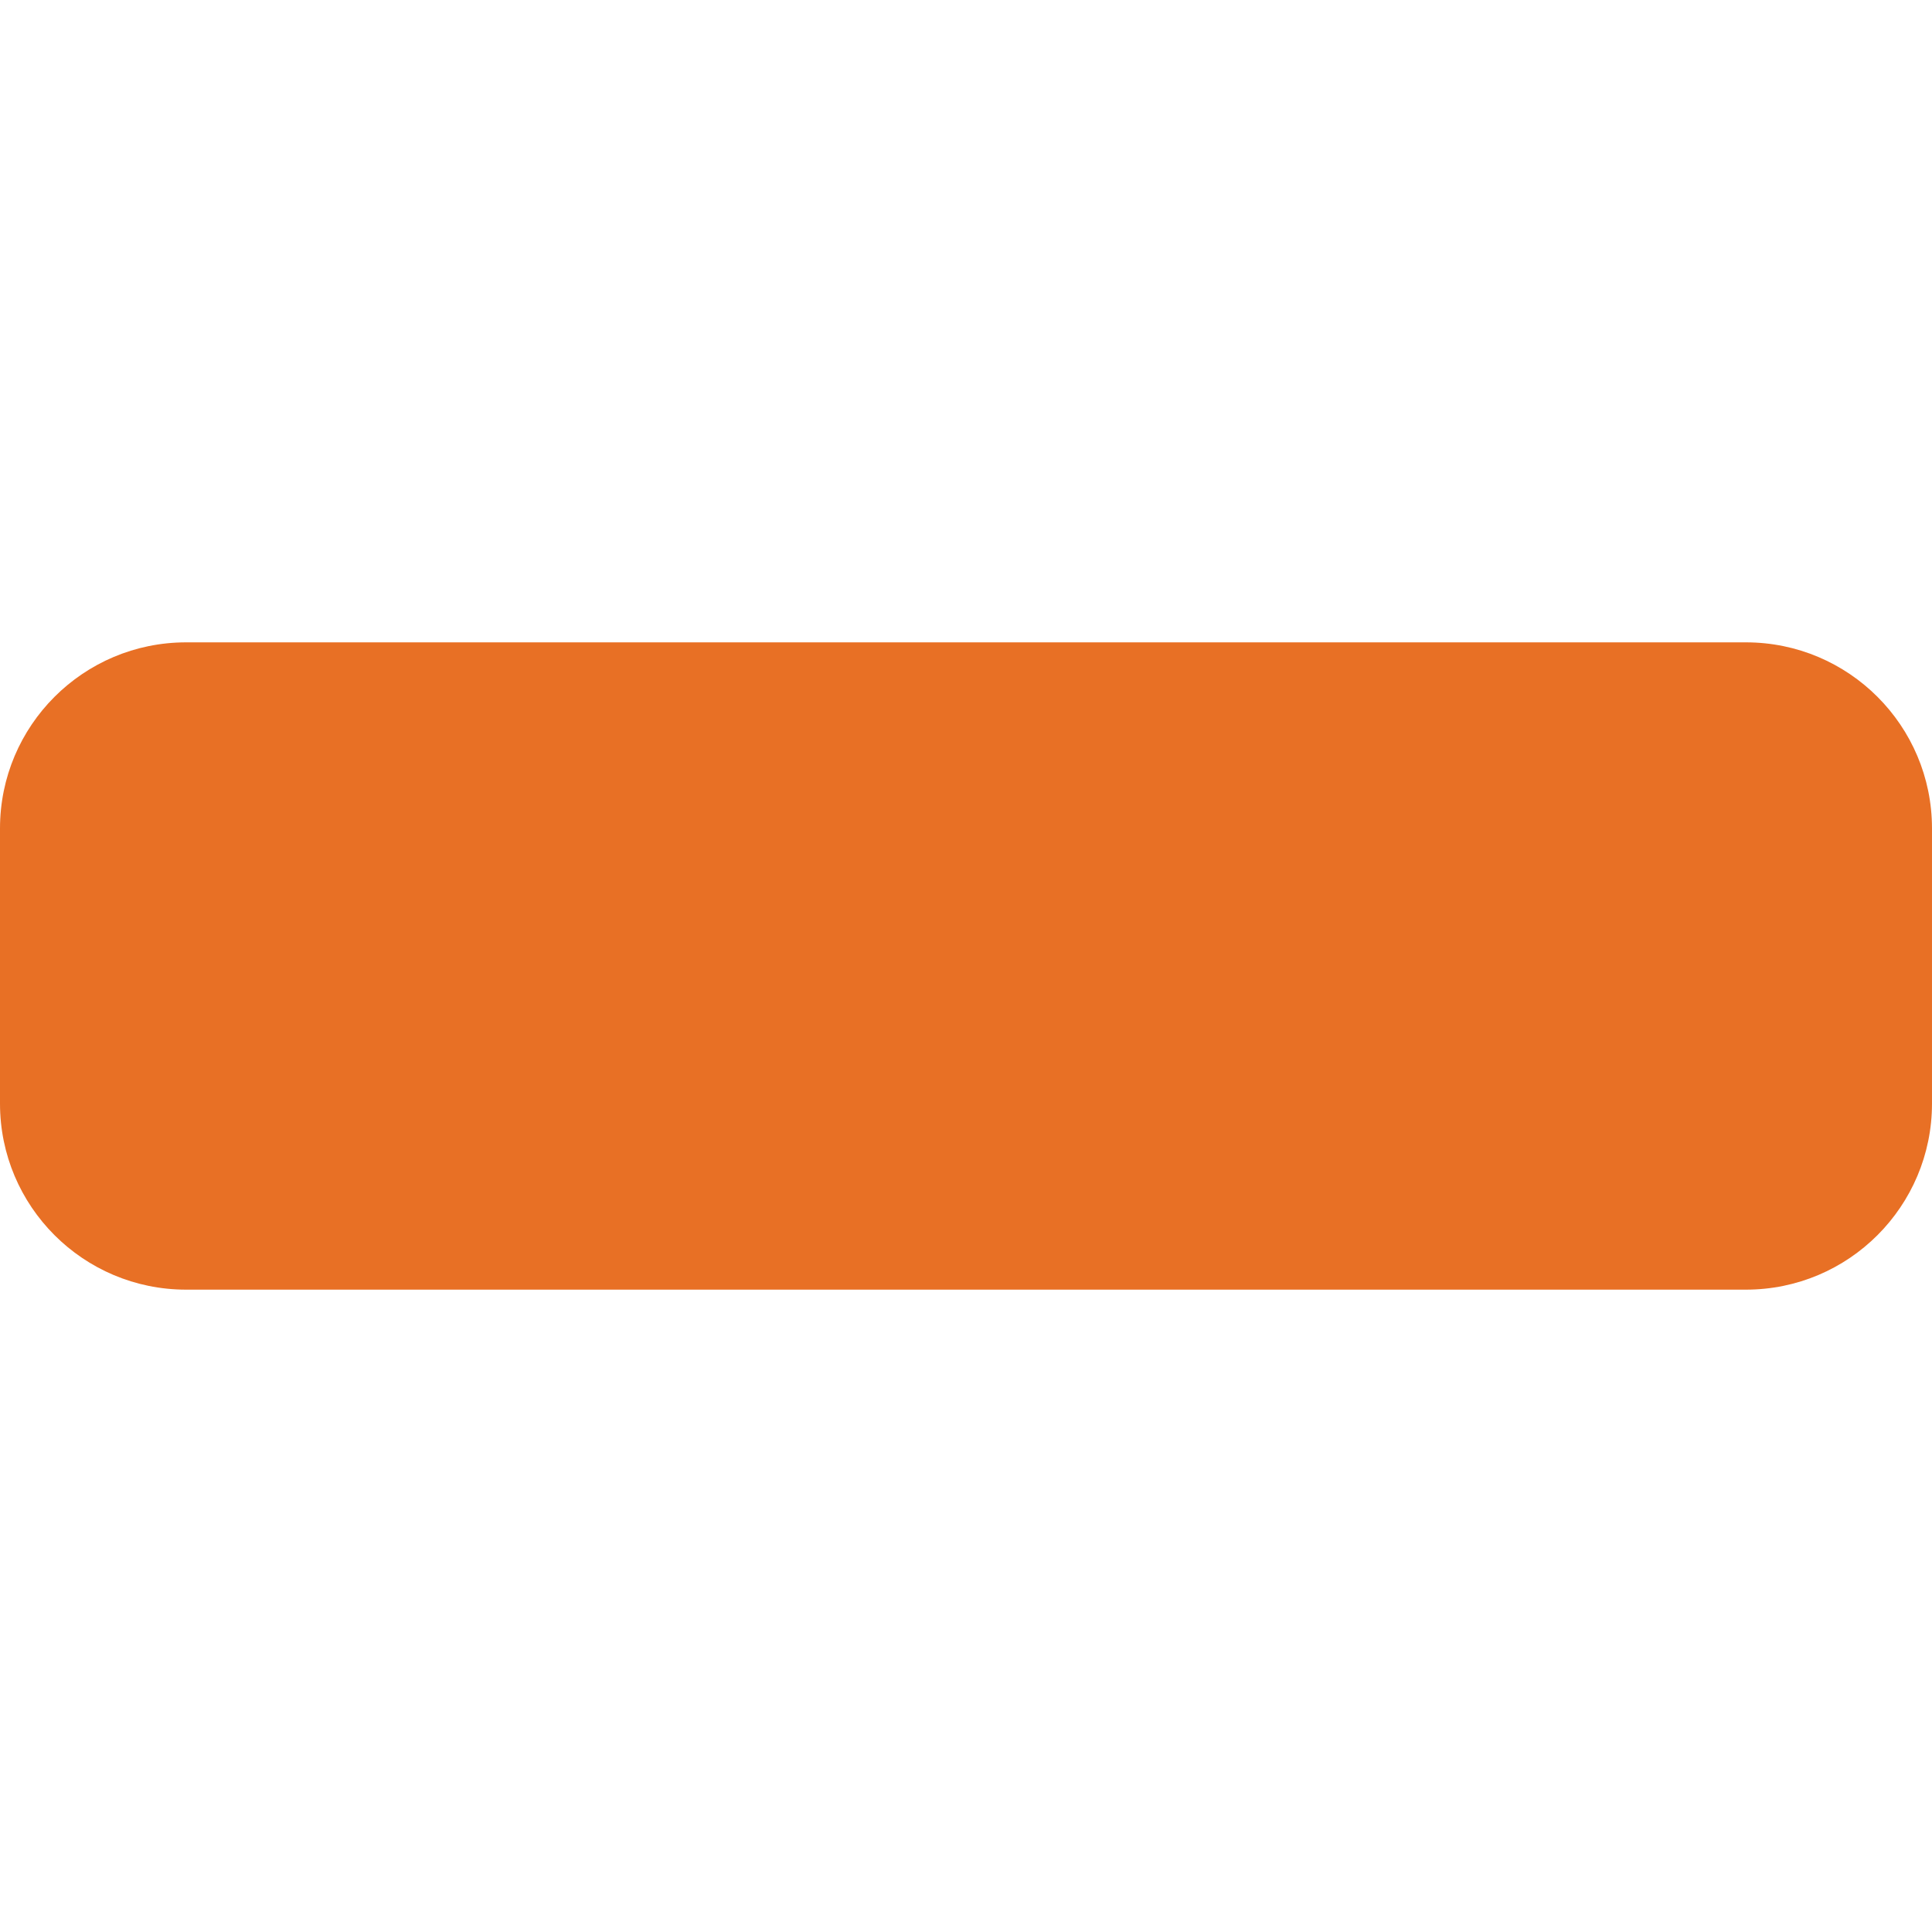
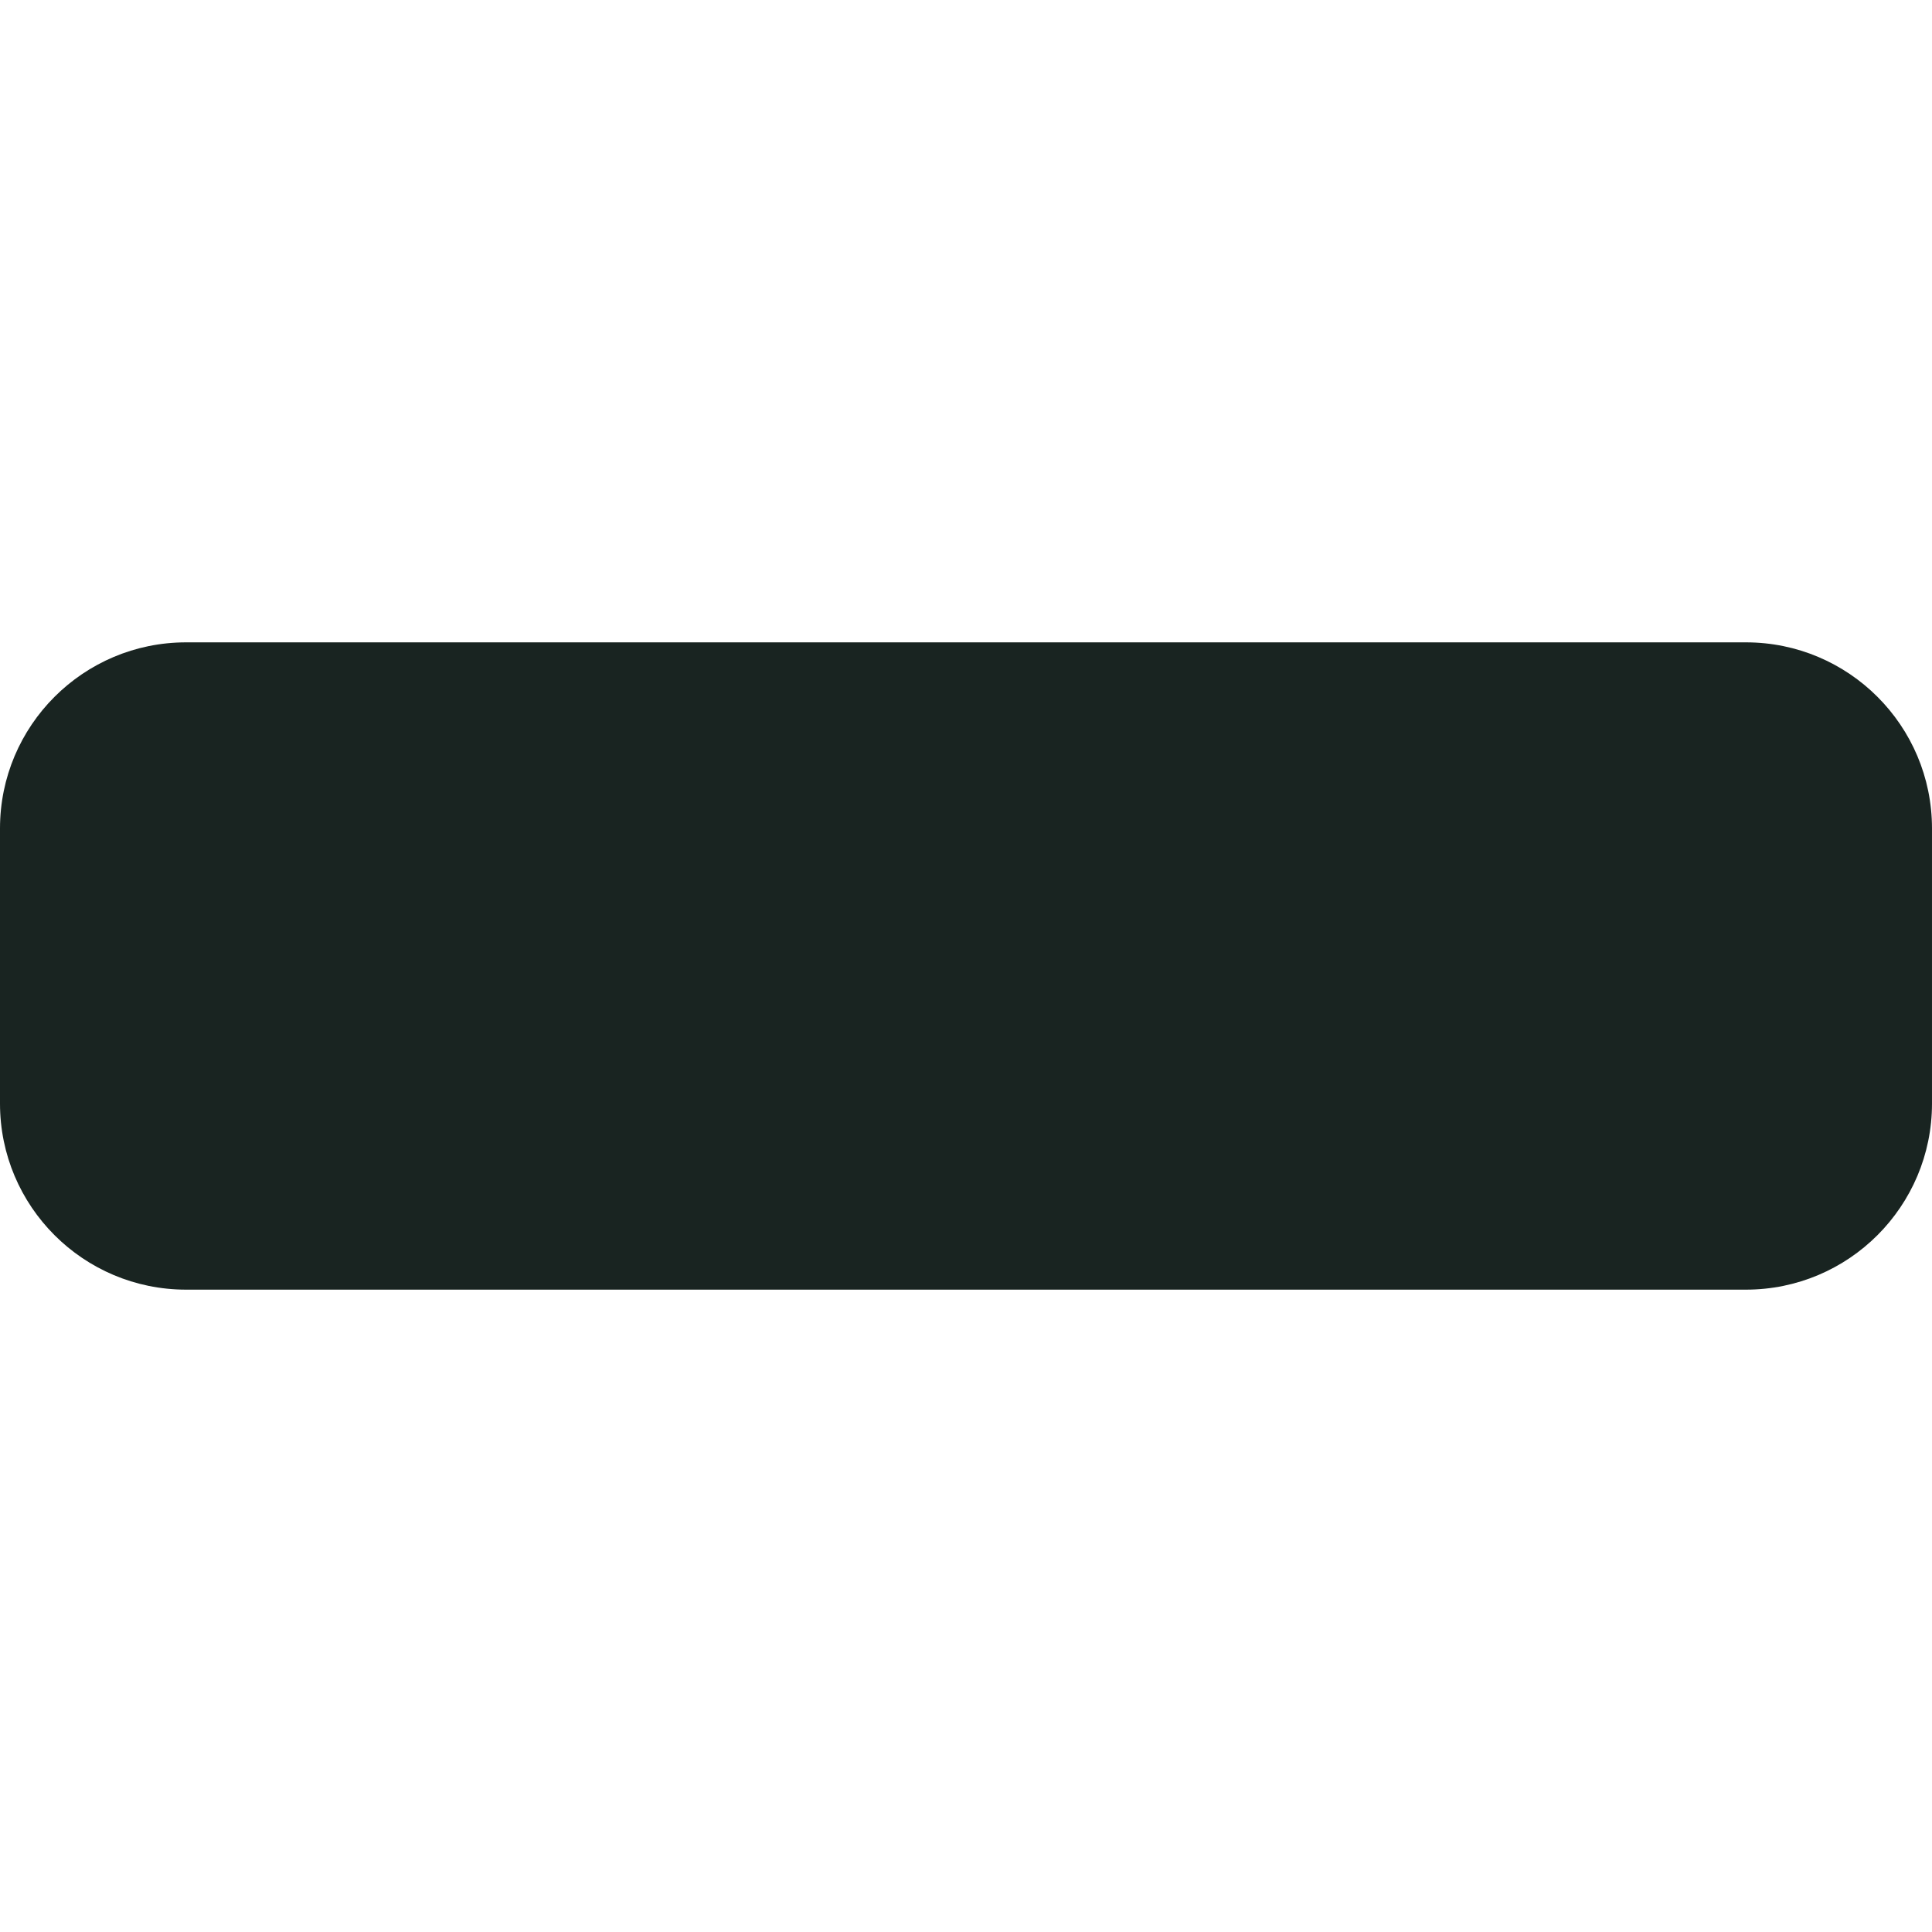
<svg xmlns="http://www.w3.org/2000/svg" version="1.1" x="0px" y="0px" viewBox="0 0 4000 4000" style="enable-background:new 0 0 4000 4000;" xml:space="preserve">
  <style type="text/css">
	.st0{display:none;}
	.st1{display:inline;fill:#E7ECED;}
- 	.st2{display:inline;fill:#e87025;}
- 	.st3{display:inline;fill:#cfc7bf;}
- 	.st4{display:inline;fill:#3e3a38;}
+ 	.st2{display:inline;fill:#192421;}
+ 	.st3{display:inline;fill:#5fa190;}
+ 	.st4{display:inline;fill:#335c50;}
	.st5{display:inline;fill:#366DB6;}
	.st6{display:inline;fill:#F6F6F6;}
	.st7{display:inline;}
- 	.st8{fill:#e87025;}
+ 	.st8{fill:#192421;}
</style>
  <g id="Main" class="st0">
    <path class="st1" d="M1772.9,2255.66l-158.15,158.14l158.15,158.14c26.96,26.97,26.96,70.55,0,97.51   c-13.46,13.45-31.11,20.2-48.76,20.2c-17.66,0-35.32-6.75-48.76-20.2l-206.9-206.9c-26.97-26.96-26.97-70.55,0-97.51l206.9-206.9   c26.9-26.97,70.62-26.97,97.52,0C1799.86,2185.11,1799.86,2228.69,1772.9,2255.66z" />
    <path class="st1" d="M2135.23,2156.84l-137.93,482.75c-8.62,30.34-36.2,50.06-66.27,50.06c-6.28,0-12.62-0.89-18.97-2.61   c-36.62-10.49-57.86-48.69-47.38-85.24l137.93-482.76c10.48-36.62,48.61-57.59,85.24-47.45   C2124.46,2082.08,2145.71,2120.28,2135.23,2156.84z" />
    <path class="st1" d="M2531.51,2462.55l-206.9,206.9c-13.44,13.45-31.1,20.2-48.75,20.2c-17.66,0-35.32-6.75-48.76-20.2   c-26.97-26.97-26.97-70.55,0-97.51l158.14-158.14l-158.14-158.14c-26.97-26.97-26.97-70.56,0-97.52c26.9-26.97,70.61-26.97,97.51,0   l206.9,206.9C2558.48,2392.01,2558.48,2435.59,2531.51,2462.55z" />
    <path class="st1" d="M3152.2,2206.89c-70.9,0-135.45-45.17-155.45-113.17c-20.9-70.97-49.1-112.62-83.86-176.42   c-34-62.41-20.76-140.14,29.52-190.41l111.93-111.93l-255.59-255.58l-111.93,111.93c-50.27,50.27-128,63.51-190.41,29.51   c-63.8-34.76-105.45-62.97-176.41-83.86c-67.93-19.93-113.11-84.48-113.11-155.38v-158.14H1793.1v158.14   c0,70.9-45.17,135.44-113.17,155.44c-70.97,20.9-112.62,49.11-176.42,83.86c-62.41,34-140.14,20.76-190.41-29.51l-111.93-111.93   l-255.59,255.58l111.93,111.93c50.28,50.28,63.52,128,29.52,190.42c-34.76,63.79-62.97,105.44-83.86,176.41   c-19.93,67.93-84.48,113.1-155.38,113.1H689.65v413.8H847.8c70.89,0,135.44,45.17,155.44,113.17   c20.9,70.97,49.1,112.62,83.86,176.41c34,62.42,20.76,140.14-29.52,190.42l-111.93,111.93l255.59,255.58l111.93-111.93   c50.27-50.27,128-63.51,190.41-29.51c63.8,34.76,105.45,62.97,176.42,83.86c67.93,19.93,113.1,84.48,113.1,155.38v158.14h413.79   v-158.14c0-70.9,45.18-135.45,113.18-155.45c70.96-20.89,112.61-49.1,176.41-83.86c62.41-34,140.14-20.75,190.41,29.52   l111.93,111.93l255.59-255.59l-111.93-111.92c-50.27-50.28-63.52-128-29.52-190.42c34.76-63.8,62.97-105.44,83.86-176.41   c19.93-67.93,84.49-113.1,155.38-113.1h158.14v-413.8H3152.2z M2000,3172.41c-418.98,0-758.62-339.64-758.62-758.61   c0-418.98,339.64-758.62,758.62-758.62c418.97,0,758.61,339.64,758.61,758.62C2758.61,2832.77,2418.97,3172.41,2000,3172.41z" />
    <path class="st2" d="M3999.99,653.61v173.98H0v2931.02C0,3891.93,108.07,4000,241.38,4000h3517.23   c133.31,0,241.38-108.07,241.39-241.39V655.17C4000,654.65,4000,654.13,3999.99,653.61z M3310.34,2620.69H3152.2   c-70.89,0-135.45,45.17-155.38,113.1c-20.89,70.97-49.1,112.61-83.86,176.41c-34,62.42-20.75,140.14,29.52,190.42l111.93,111.92   l-255.59,255.59l-111.93-111.93c-50.27-50.27-128-63.52-190.41-29.52c-63.8,34.76-105.45,62.97-176.41,83.86   c-68,20-113.18,84.55-113.18,155.45v158.14H1793.1v-158.14c0-70.9-45.17-135.45-113.1-155.38   c-70.97-20.89-112.62-49.1-176.42-83.86c-62.41-34-140.14-20.76-190.41,29.51l-111.93,111.93l-255.59-255.58l111.93-111.93   c50.28-50.28,63.52-128,29.52-190.42c-34.76-63.79-62.96-105.44-83.86-176.41c-20-68-84.55-113.17-155.44-113.17H689.65v-413.8   h158.14c70.9,0,135.45-45.17,155.38-113.1c20.89-70.97,49.1-112.62,83.86-176.41c34-62.42,20.76-140.14-29.52-190.42   l-111.93-111.93l255.59-255.58l111.93,111.93c50.27,50.27,128,63.51,190.41,29.51c63.8-34.75,105.45-62.96,176.42-83.86   c68-20,113.17-84.54,113.17-155.44v-158.14h413.79v158.14c0,70.9,45.18,135.45,113.11,155.38c70.96,20.89,112.61,49.1,176.41,83.86   c62.41,34,140.14,20.76,190.41-29.51l111.93-111.93l255.59,255.58l-111.93,111.93c-50.28,50.27-63.52,128-29.52,190.41   c34.76,63.8,62.96,105.45,83.86,176.42c20,68,84.55,113.17,155.45,113.17h158.14V2620.69z" />
    <path class="st3" d="M3758.62,0H241.38C108.07,0,0,108.07,0,241.39v586.2h3999.99v-586.2C3999.99,108.07,3891.92,0,3758.62,0z    M551.72,551.72H275.86V275.86h275.86V551.72z M1103.44,551.72H827.58V275.86h275.86V551.72z M1655.17,551.72h-275.86V275.86   h275.86V551.72z" />
    <rect x="275.86" y="275.86" class="st4" width="275.86" height="275.86" />
    <rect x="827.58" y="275.86" class="st4" width="275.86" height="275.86" />
    <rect x="1379.31" y="275.86" class="st4" width="275.86" height="275.86" />
    <path class="st5" d="M1772.9,2255.66l-158.15,158.14l158.15,158.14c26.96,26.97,26.96,70.55,0,97.51   c-13.46,13.45-31.11,20.2-48.76,20.2c-17.66,0-35.32-6.75-48.76-20.2l-206.9-206.9c-26.97-26.96-26.97-70.55,0-97.51l206.9-206.9   c26.9-26.97,70.62-26.97,97.52,0C1799.86,2185.11,1799.86,2228.69,1772.9,2255.66z" />
    <path class="st5" d="M2135.23,2156.84l-137.93,482.75c-8.62,30.34-36.2,50.06-66.27,50.06c-6.28,0-12.62-0.89-18.97-2.61   c-36.62-10.49-57.86-48.69-47.38-85.24l137.93-482.76c10.48-36.62,48.61-57.59,85.24-47.45   C2124.46,2082.08,2145.71,2120.28,2135.23,2156.84z" />
    <path class="st5" d="M2531.51,2365.04c26.97,26.97,26.97,70.55,0,97.51l-206.9,206.9c-13.44,13.45-31.1,20.2-48.75,20.2   c-17.66,0-35.32-6.75-48.76-20.2c-26.97-26.97-26.97-70.55,0-97.51l158.14-158.14l-158.14-158.14c-26.97-26.97-26.97-70.56,0-97.52   c26.9-26.97,70.61-26.97,97.51,0L2531.51,2365.04z" />
    <path class="st6" d="M3152.2,2206.89c-70.9,0-135.45-45.17-155.45-113.17c-20.9-70.97-49.1-112.62-83.86-176.42   c-34-62.41-20.76-140.14,29.52-190.41l111.93-111.93l-255.59-255.58l-111.93,111.93c-50.27,50.27-128,63.51-190.41,29.51   c-63.8-34.76-105.45-62.97-176.41-83.86c-67.93-19.93-113.11-84.48-113.11-155.38v-158.14H1793.1v158.14   c0,70.9-45.17,135.44-113.17,155.44c-70.97,20.9-112.62,49.11-176.42,83.86c-62.41,34-140.14,20.76-190.41-29.51l-111.93-111.93   l-255.59,255.58l111.93,111.93c50.28,50.28,63.52,128,29.52,190.42c-34.76,63.79-62.97,105.44-83.86,176.41   c-19.93,67.93-84.48,113.1-155.38,113.1H689.65v413.8H847.8c70.89,0,135.44,45.17,155.44,113.17   c20.9,70.97,49.1,112.62,83.86,176.41c34,62.42,20.76,140.14-29.52,190.42l-111.93,111.93l255.59,255.58l111.93-111.93   c50.27-50.27,128-63.51,190.41-29.51c63.8,34.76,105.45,62.97,176.42,83.86c67.93,19.93,113.1,84.48,113.1,155.38v158.14h413.79   v-158.14c0-70.9,45.18-135.45,113.18-155.45c70.96-20.89,112.61-49.1,176.41-83.86c62.41-34,140.14-20.75,190.41,29.52   l111.93,111.93l255.59-255.59l-111.93-111.92c-50.27-50.28-63.52-128-29.52-190.42c34.76-63.8,62.97-105.44,83.86-176.41   c19.93-67.93,84.49-113.1,155.38-113.1h158.14v-413.8H3152.2z M2000,3172.41c-418.98,0-758.62-339.64-758.62-758.61   c0-418.98,339.64-758.62,758.62-758.62c418.97,0,758.61,339.64,758.61,758.62C2758.61,2832.77,2418.97,3172.41,2000,3172.41z" />
    <path class="st3" d="M2000,1655.18c-418.98,0-758.62,339.64-758.62,758.62c0,418.97,339.64,758.61,758.62,758.61   c418.97,0,758.61-339.64,758.61-758.61C2758.61,1994.82,2418.97,1655.18,2000,1655.18z M1772.9,2571.94   c26.96,26.97,26.96,70.55,0,97.51c-13.46,13.45-31.11,20.2-48.76,20.2c-17.66,0-35.32-6.75-48.76-20.2l-206.9-206.9   c-26.97-26.96-26.97-70.55,0-97.51l206.9-206.9c26.9-26.97,70.62-26.97,97.52,0c26.96,26.97,26.96,70.55,0,97.52l-158.15,158.14   L1772.9,2571.94z M2135.23,2156.84l-137.93,482.75c-8.62,30.34-36.2,50.06-66.27,50.06c-6.28,0-12.62-0.89-18.97-2.61   c-36.62-10.49-57.86-48.69-47.38-85.24l137.93-482.76c10.48-36.62,48.61-57.59,85.24-47.45   C2124.46,2082.08,2145.71,2120.28,2135.23,2156.84z M2531.51,2462.55l-206.9,206.9c-13.44,13.45-31.1,20.2-48.75,20.2   c-17.66,0-35.32-6.75-48.76-20.2c-26.97-26.97-26.97-70.55,0-97.51l158.14-158.14l-158.14-158.14c-26.97-26.97-26.97-70.56,0-97.52   c26.9-26.97,70.61-26.97,97.51,0l206.9,206.9C2558.48,2392.01,2558.48,2435.59,2531.51,2462.55z" />
    <path class="st4" d="M1772.9,2255.66l-158.15,158.14l158.15,158.14c26.96,26.97,26.96,70.55,0,97.51   c-13.46,13.45-31.11,20.2-48.76,20.2c-17.66,0-35.32-6.75-48.76-20.2l-206.9-206.9c-26.97-26.96-26.97-70.55,0-97.51l206.9-206.9   c26.9-26.97,70.62-26.97,97.52,0C1799.86,2185.11,1799.86,2228.69,1772.9,2255.66z" />
    <path class="st4" d="M2135.23,2156.84l-137.93,482.75c-8.62,30.34-36.2,50.06-66.27,50.06c-6.28,0-12.62-0.89-18.97-2.61   c-36.62-10.49-57.86-48.69-47.38-85.24l137.93-482.76c10.48-36.62,48.61-57.59,85.24-47.45   C2124.46,2082.08,2145.71,2120.28,2135.23,2156.84z" />
    <path class="st4" d="M2531.51,2462.55l-206.9,206.9c-13.44,13.45-31.1,20.2-48.75,20.2c-17.66,0-35.32-6.75-48.76-20.2   c-26.97-26.97-26.97-70.55,0-97.51l158.14-158.14l-158.14-158.14c-26.97-26.97-26.97-70.56,0-97.52c26.9-26.97,70.61-26.97,97.51,0   l206.9,206.9C2558.48,2392.01,2558.48,2435.59,2531.51,2462.55z" />
  </g>
  <g id="Quitter" class="st0">
    <g class="st7">
      <path class="st8" d="M3887.46,1174.77c70.65-66,111.26-158.28,112.52-254.96c1.01-96.8-37.84-189.83-107.11-257.47l-480.5-469.81    c-67.26-65.75-157.9-102.08-252.19-100.95c-94.04,1.13-183.67,39.48-249.17,106.86l-904.79,927.42l-892.1-929.31    c-70.28-73.29-166.58-115.54-268.03-117.55c-101.45-2.14-199.64,36.33-272.68,106.61l-464.53,446.3    C38.97,698.92-0.25,791.45,0,888.38c0.25,96.8,39.98,189.21,110.13,255.96l973.81,926.29l-862.18,883.55    c-131.5,134.64-134.64,348.74-7.29,487.66l335.67,364.71c63.99,69.9,153.12,110.76,247.67,114.28    c94.41,3.52,186.44-30.68,255.46-95.42l945.65-884.43l922.65,877.51c68.52,65.25,159.91,100.2,254.45,97.05    c94.54-2.64,183.93-43.25,248.8-112.52l338.31-361.69c128.48-137.91,127.48-352.01-2.89-487.79l-839.8-875.5L3887.46,1174.77z" />
    </g>
  </g>
  <g id="Reduire">
    <path class="st8" d="M0,2284.82v-569.64c0-212.78,172.49-385.26,385.26-385.26h3229.47c212.78,0,385.26,172.49,385.26,385.26   v569.64c0,212.78-172.49,385.26-385.26,385.26H385.26C172.49,2670.08,0,2497.59,0,2284.82z" />
  </g>
  <g id="Agrandir" class="st0">
    <g class="st7">
      <path class="st8" d="M3300,700v2600H700V700H3300 M3614.73,0H385.27C172.49,0,0,172.49,0,385.27v3229.47    C0,3827.51,172.49,4000,385.27,4000h3229.47c212.78,0,385.27-172.49,385.27-385.27V385.27C4000,172.49,3827.51,0,3614.73,0    L3614.73,0z" />
    </g>
  </g>
</svg>
